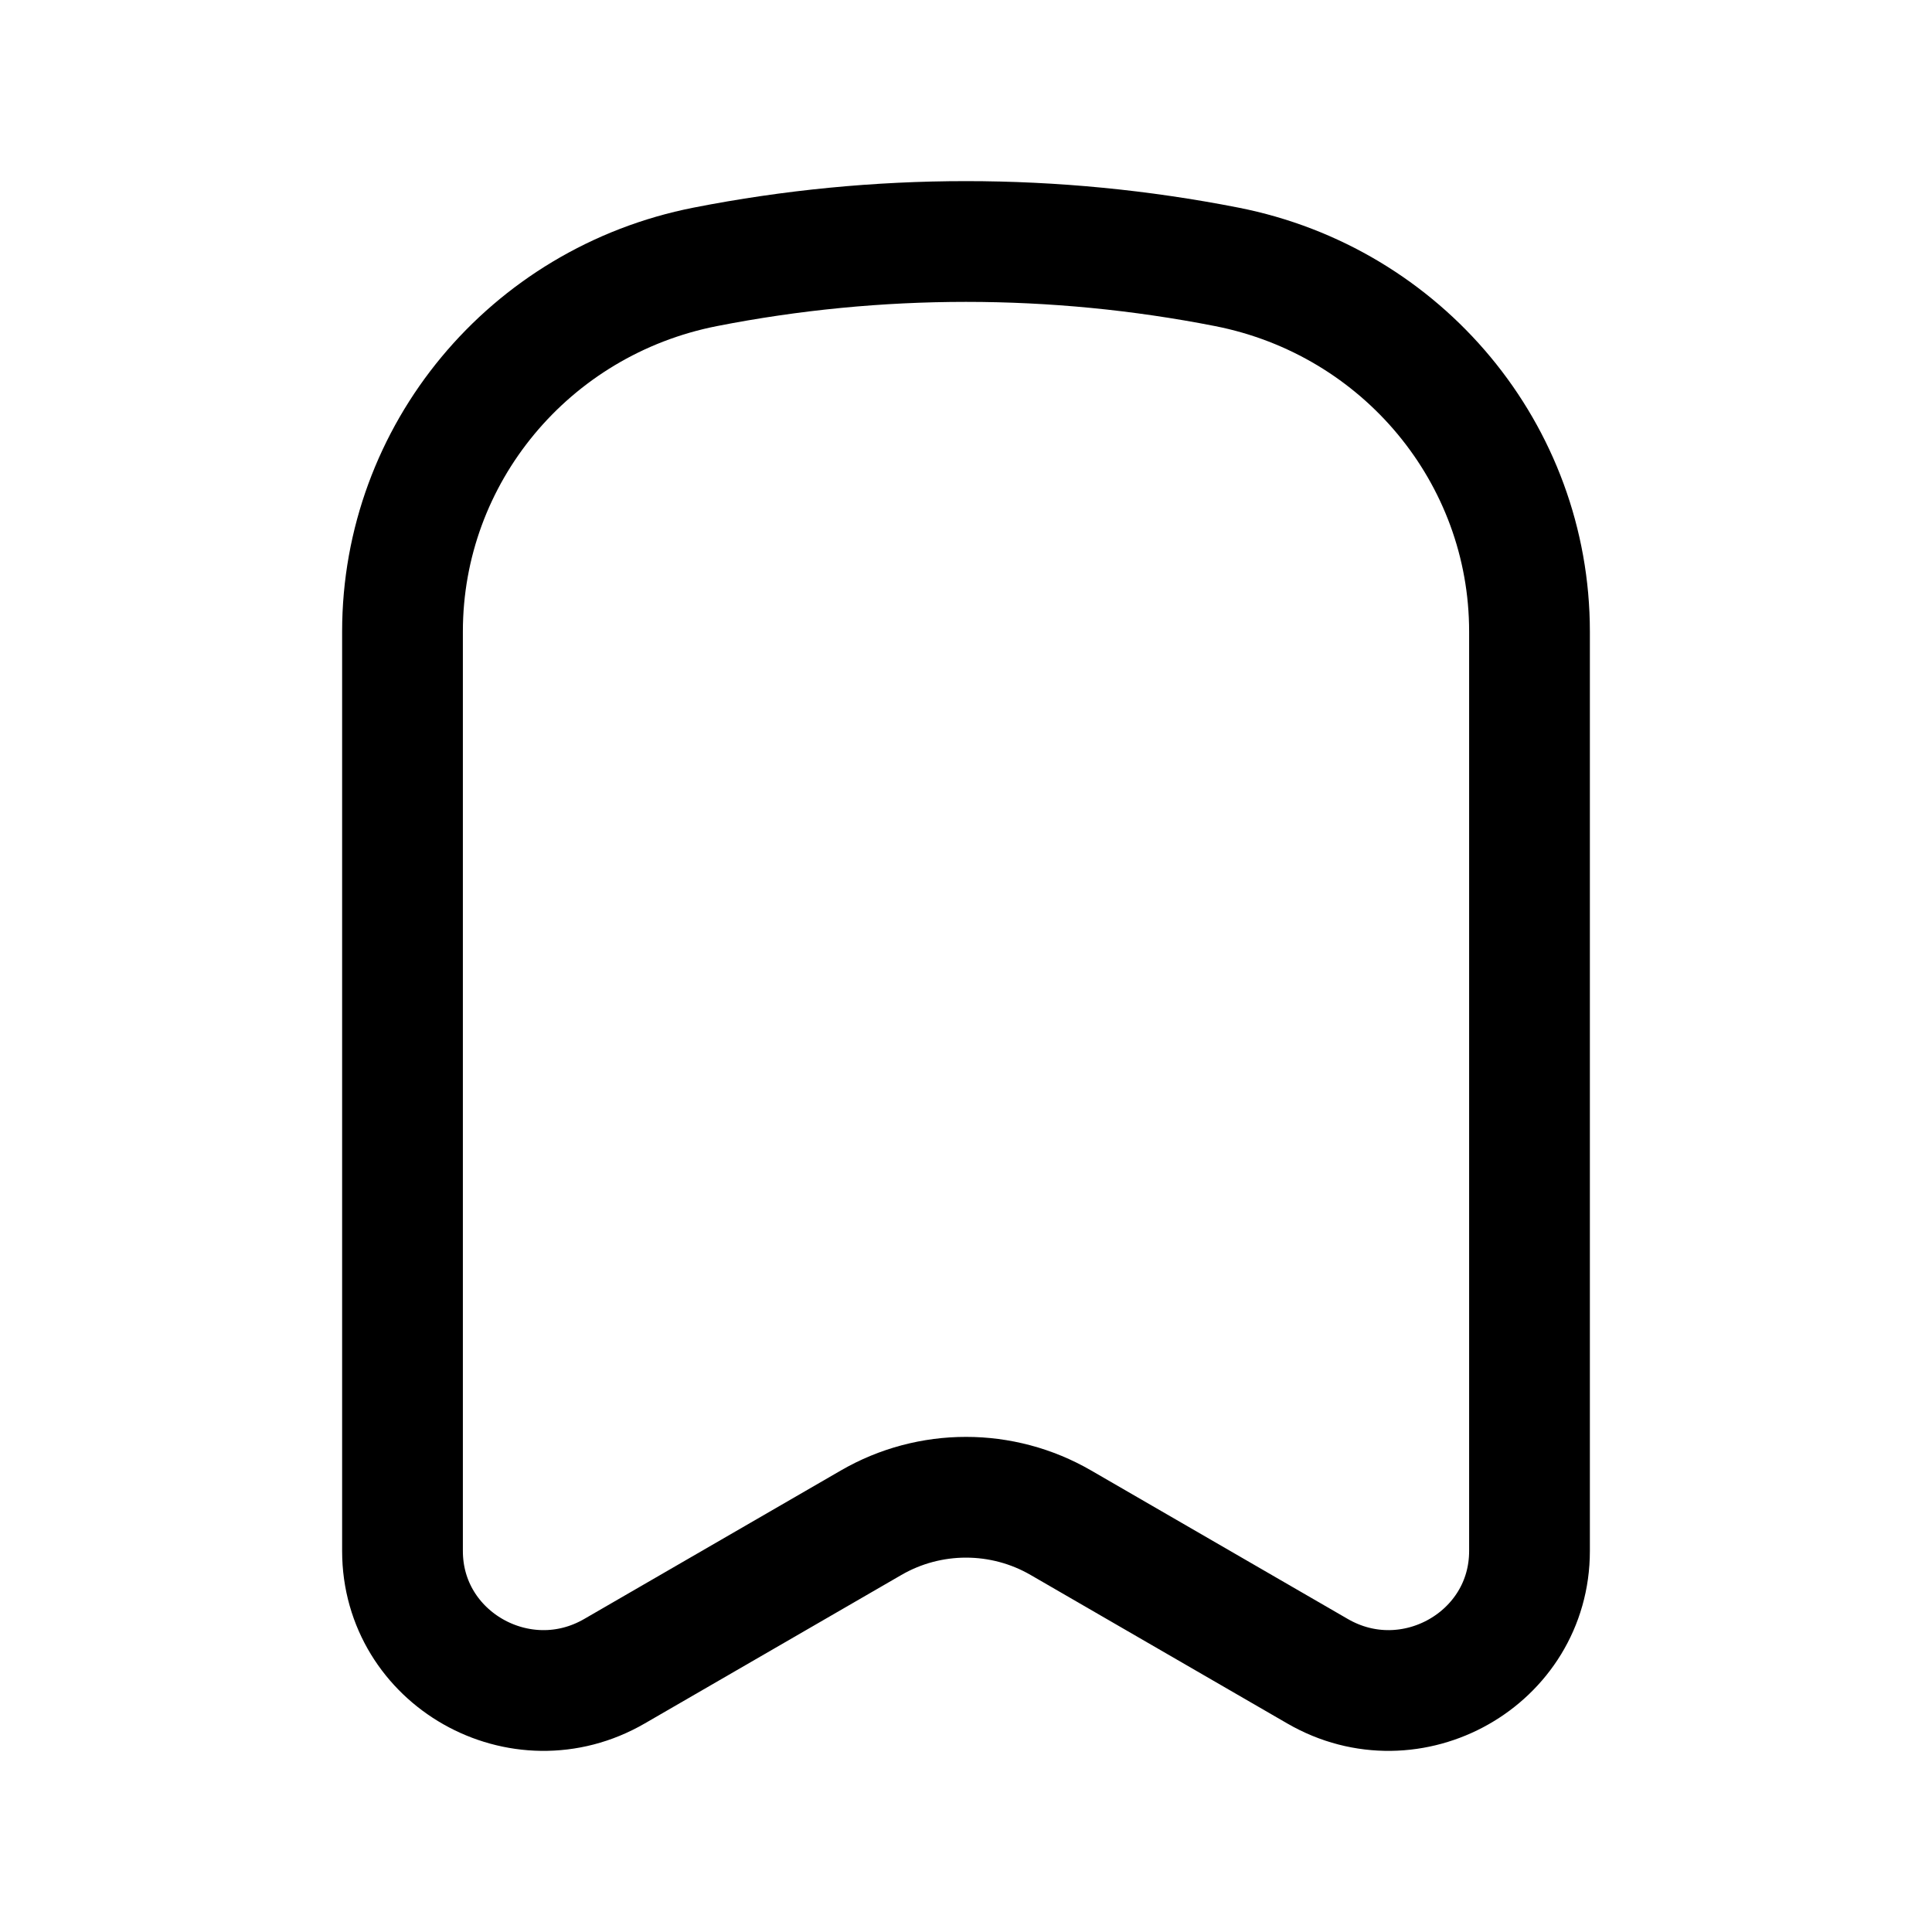
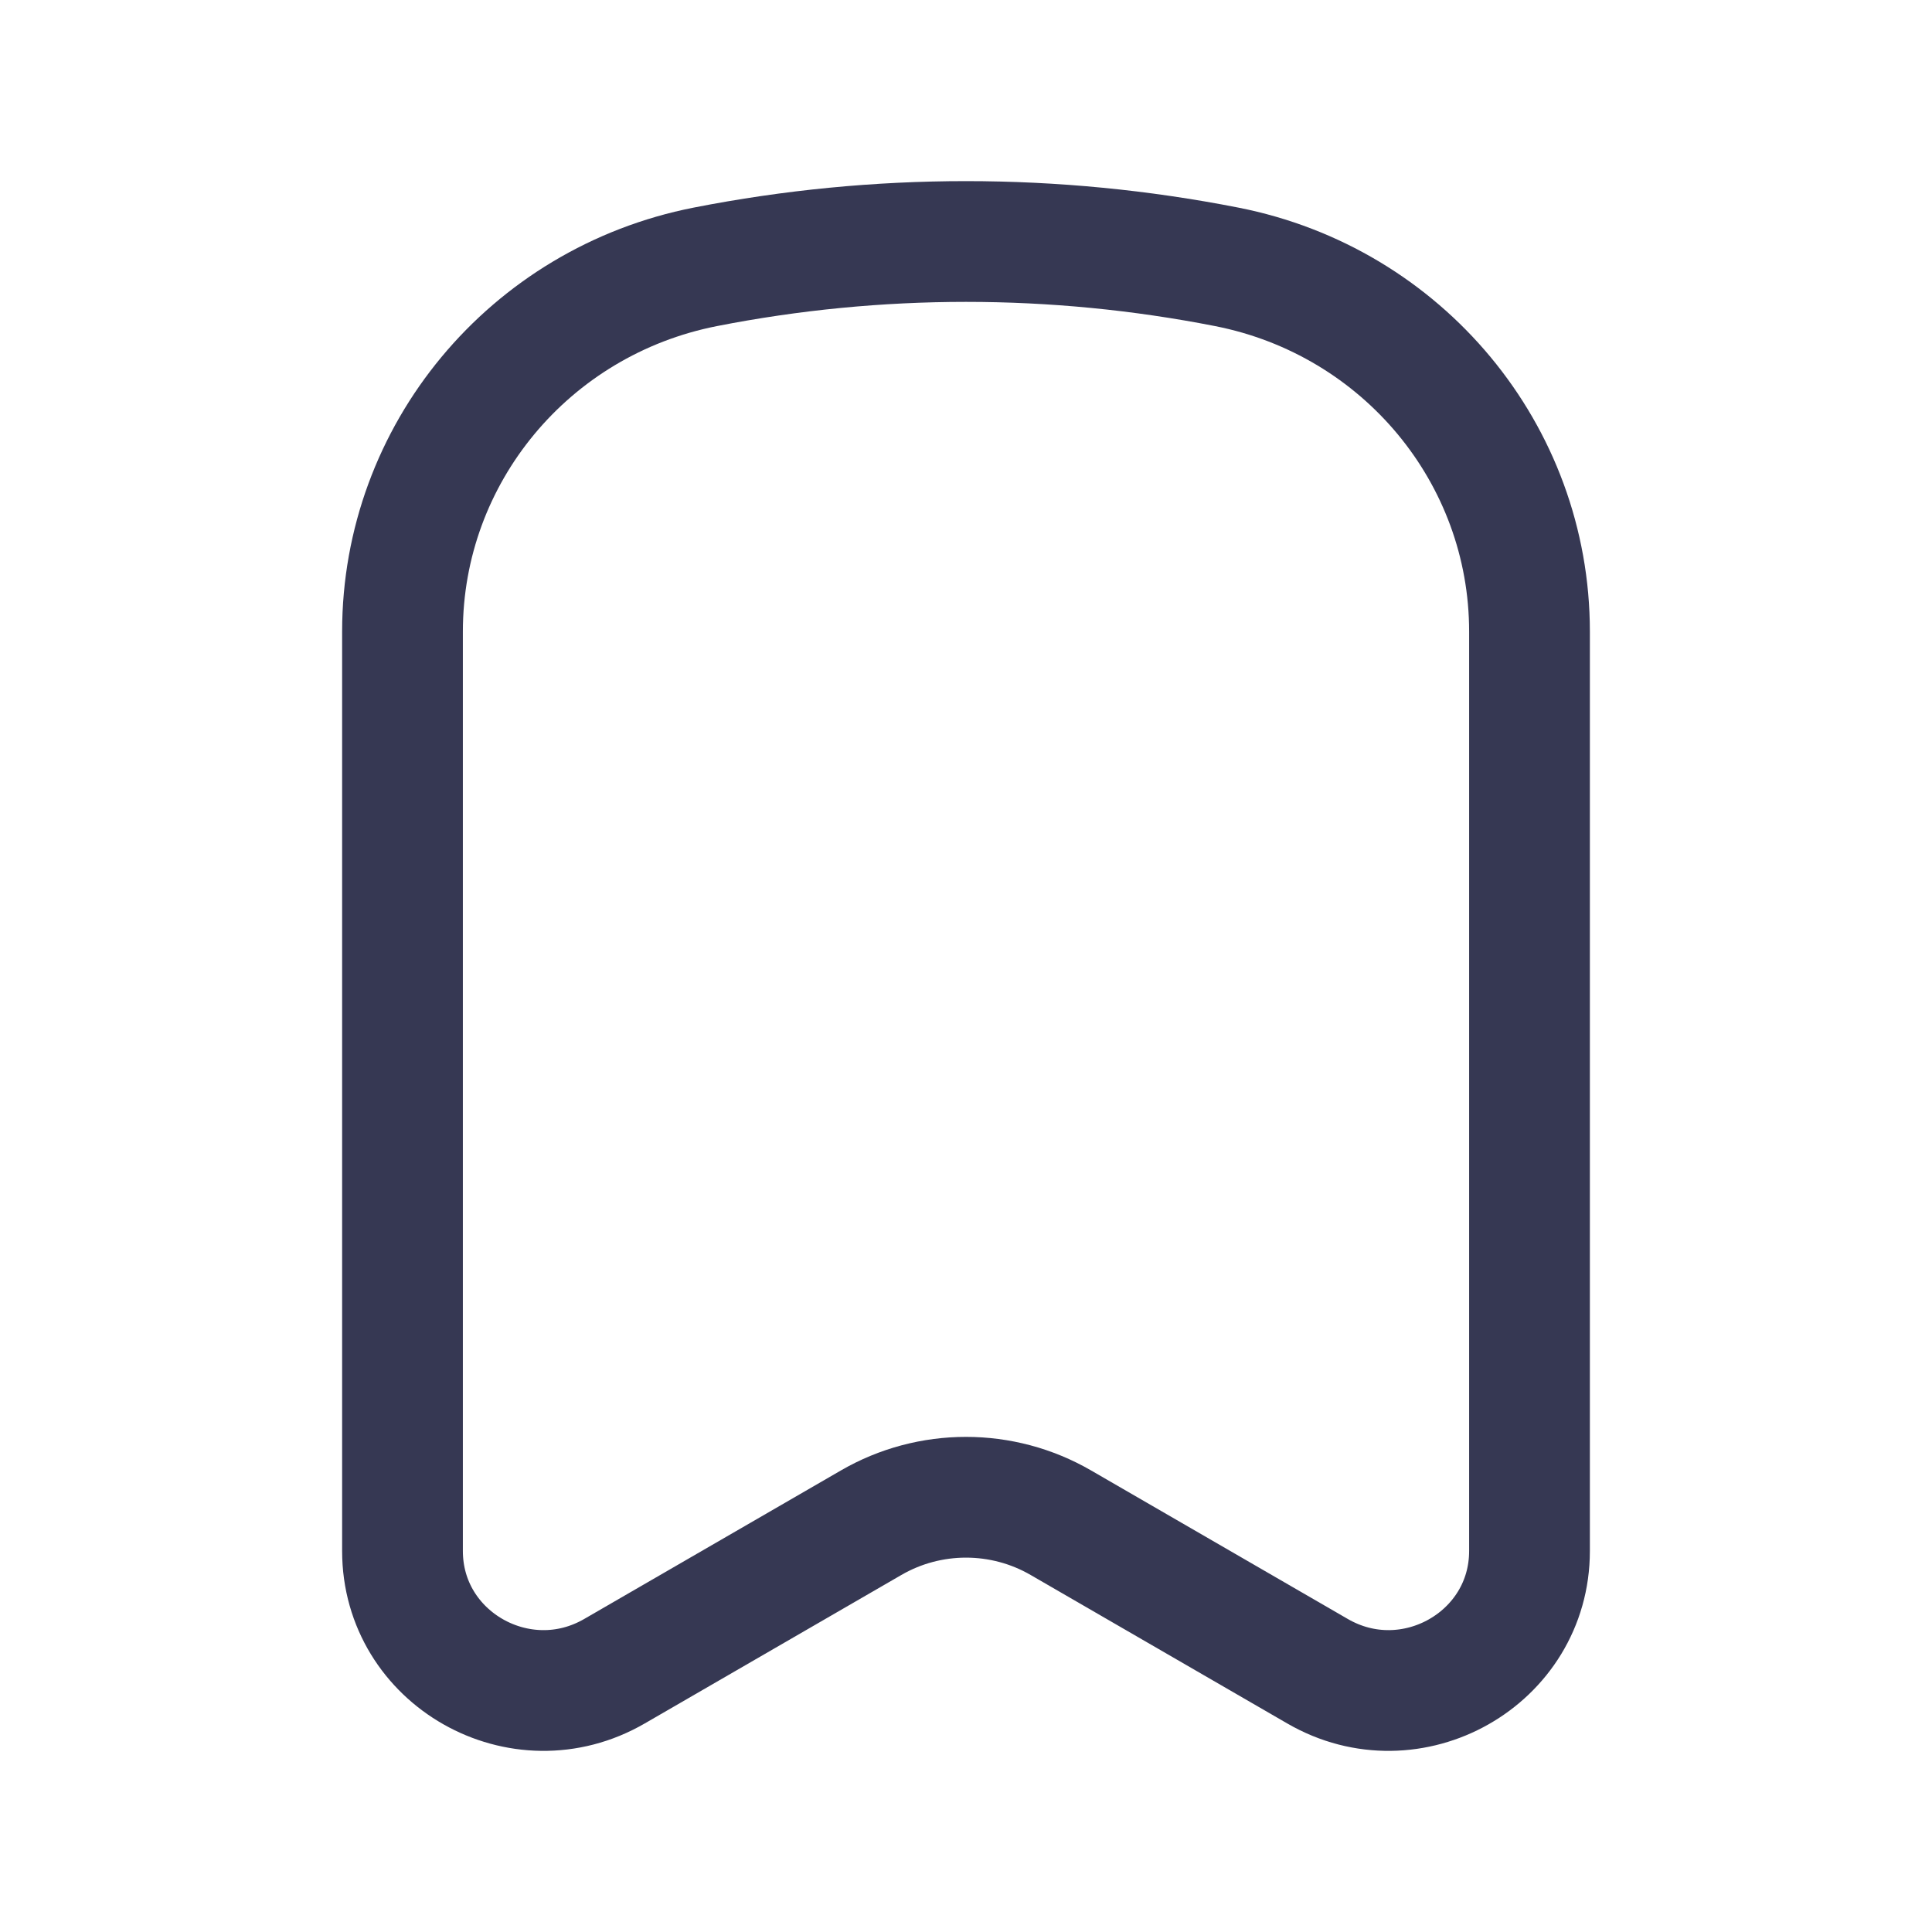
<svg xmlns="http://www.w3.org/2000/svg" width="800px" height="800px" viewBox="0 0 24 24" fill="none">
-   <g id="SVGRepo_bgCarrier" stroke-width="0" />
-   <g id="SVGRepo_tracerCarrier" stroke-linecap="round" stroke-linejoin="round" />
-   <g id="SVGRepo_iconCarrier">
-     <path d="M19 19.267V7.845C19 5.641 17.425 3.745 15.239 3.315C13.101 2.895 10.899 2.895 8.761 3.315C6.575 3.745 5 5.641 5 7.845V19.267C5 20.604 6.468 21.436 7.634 20.76L10.821 18.916C11.549 18.494 12.451 18.494 13.179 18.916L16.366 20.76C17.532 21.436 19 20.604 19 19.267Z" stroke="#000000" stroke-width="1.5" stroke-linecap="round" stroke-linejoin="round" />
-   </g>
+   <path d="M19 19.267V7.845C19 5.641 17.425 3.745 15.239 3.315C13.101 2.895 10.899 2.895 8.761 3.315C6.575 3.745 5 5.641 5 7.845V19.267C5 20.604 6.468 21.436 7.634 20.76L10.821 18.916C11.549 18.494 12.451 18.494 13.179 18.916L16.366 20.76C17.532 21.436 19 20.604 19 19.267Z" stroke="#363853" stroke-width="1.5" stroke-linecap="round" stroke-linejoin="round" />
</svg>
